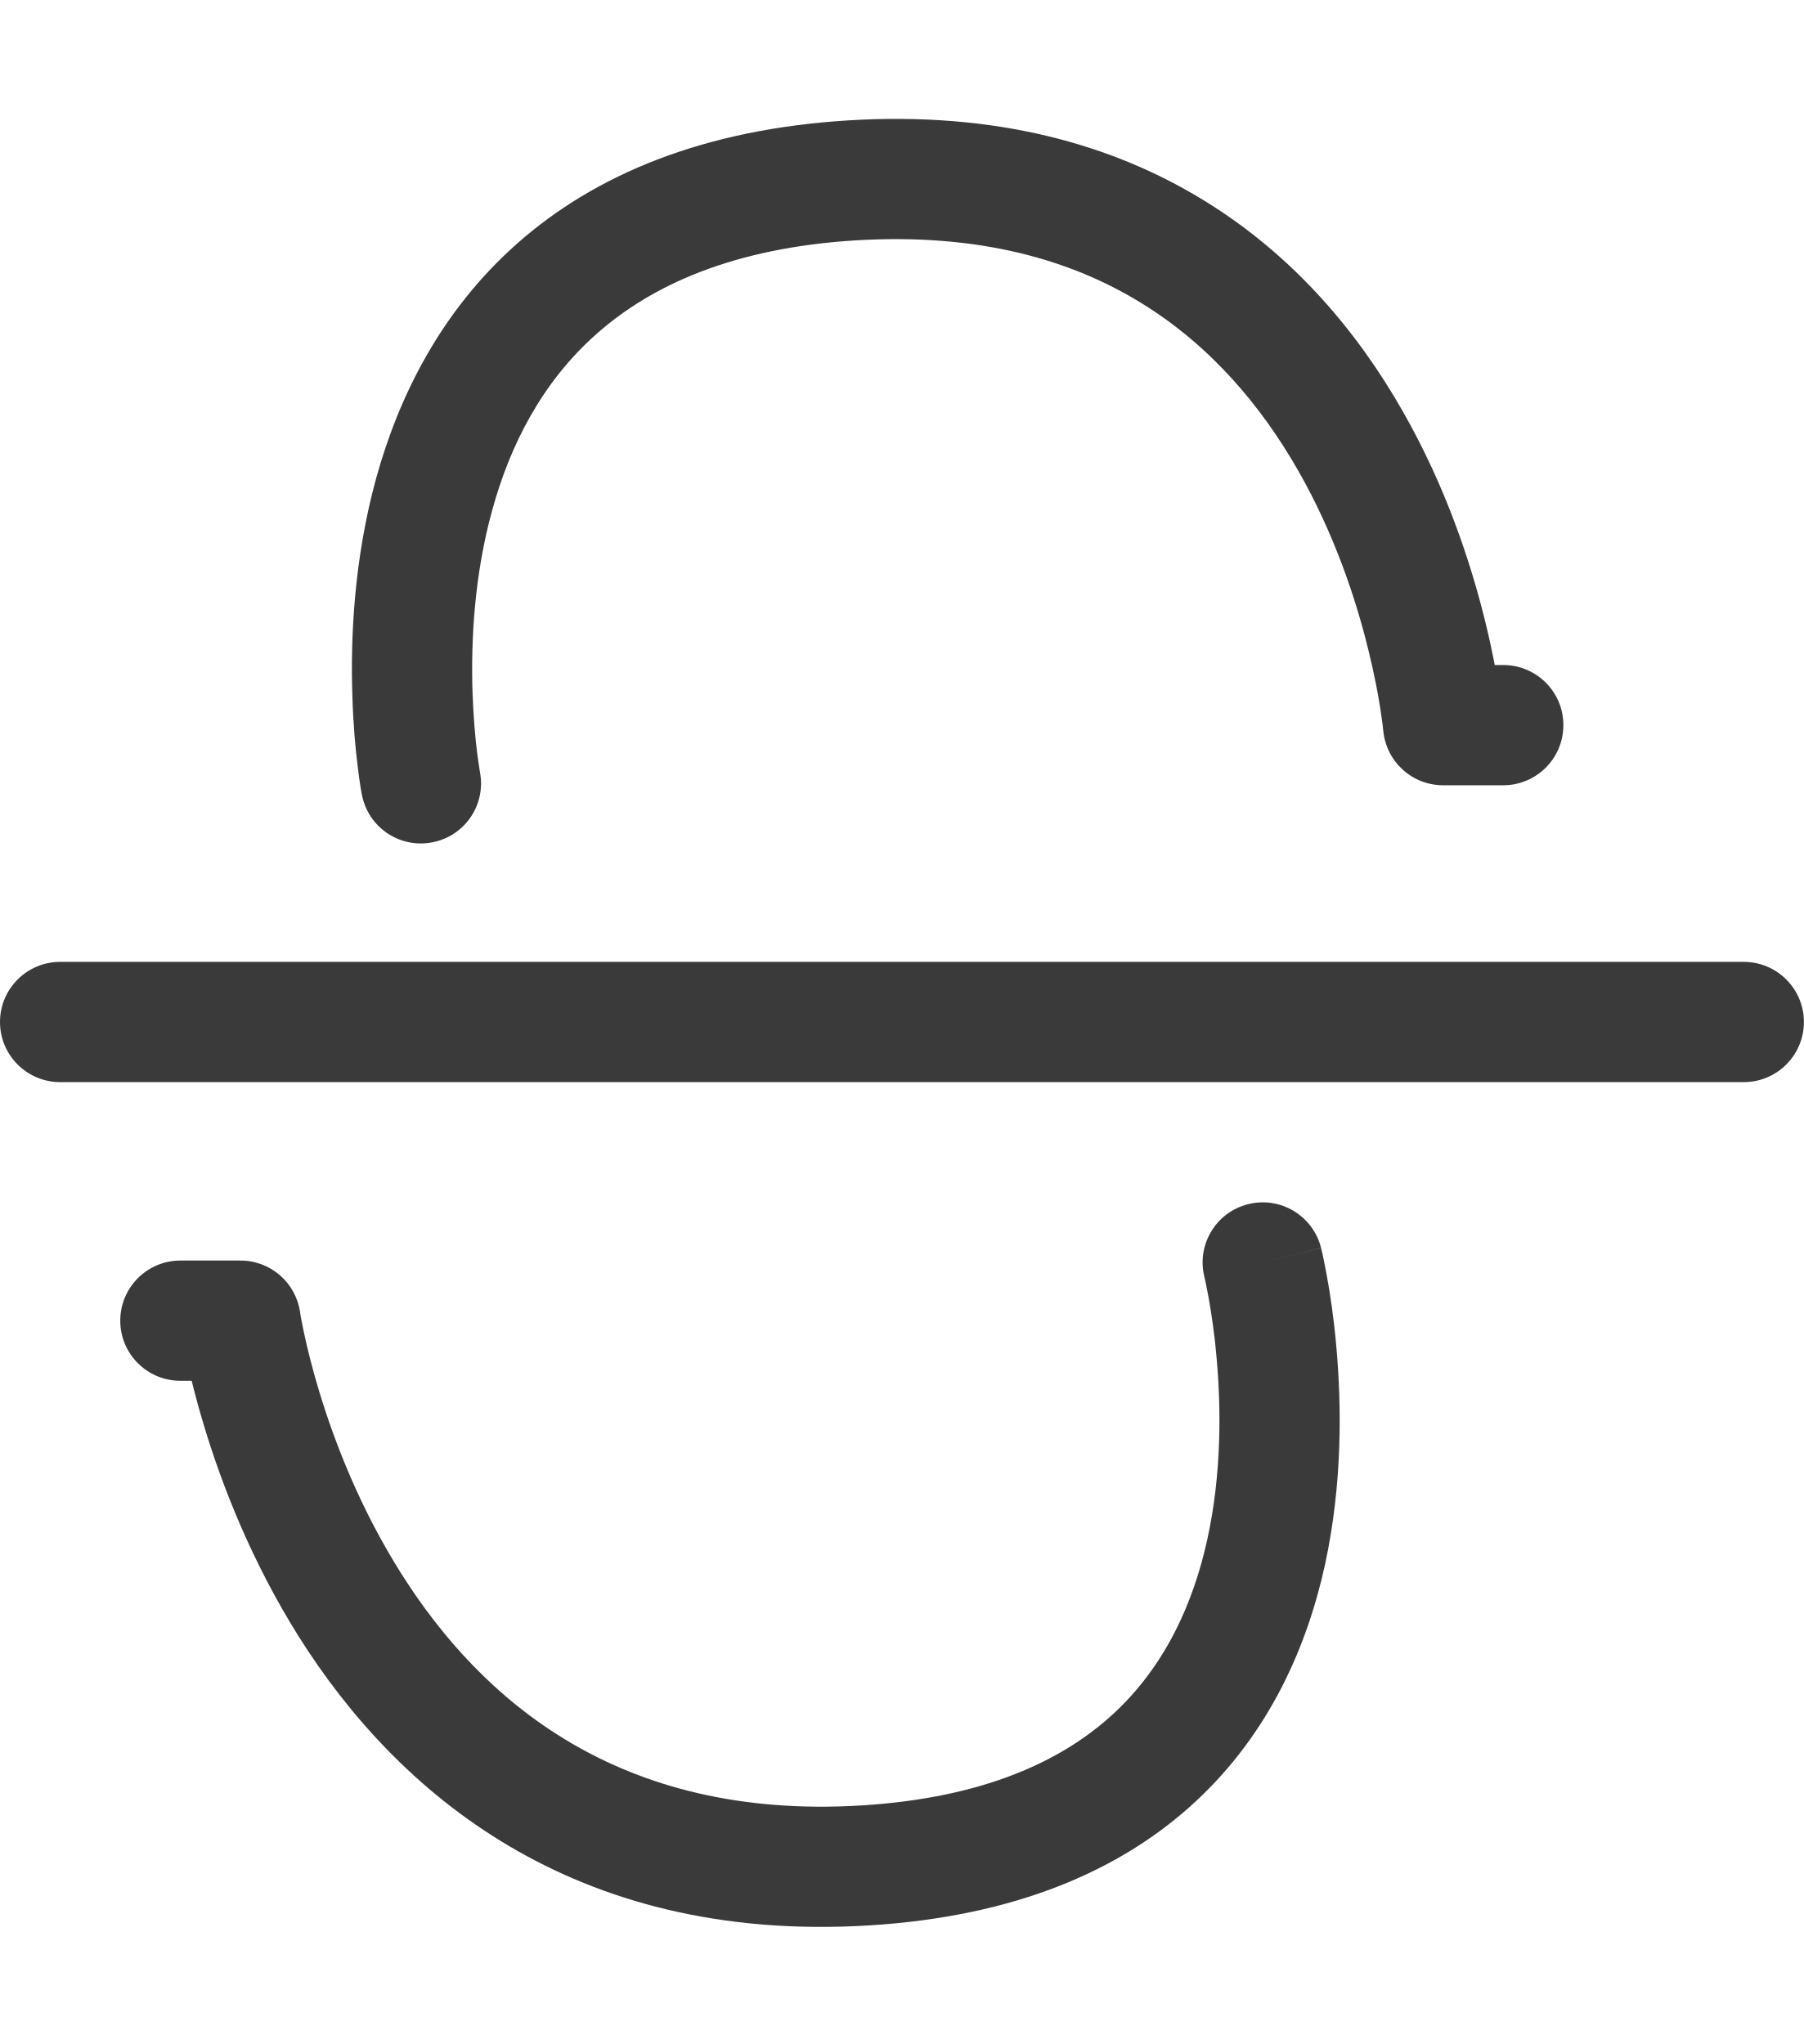
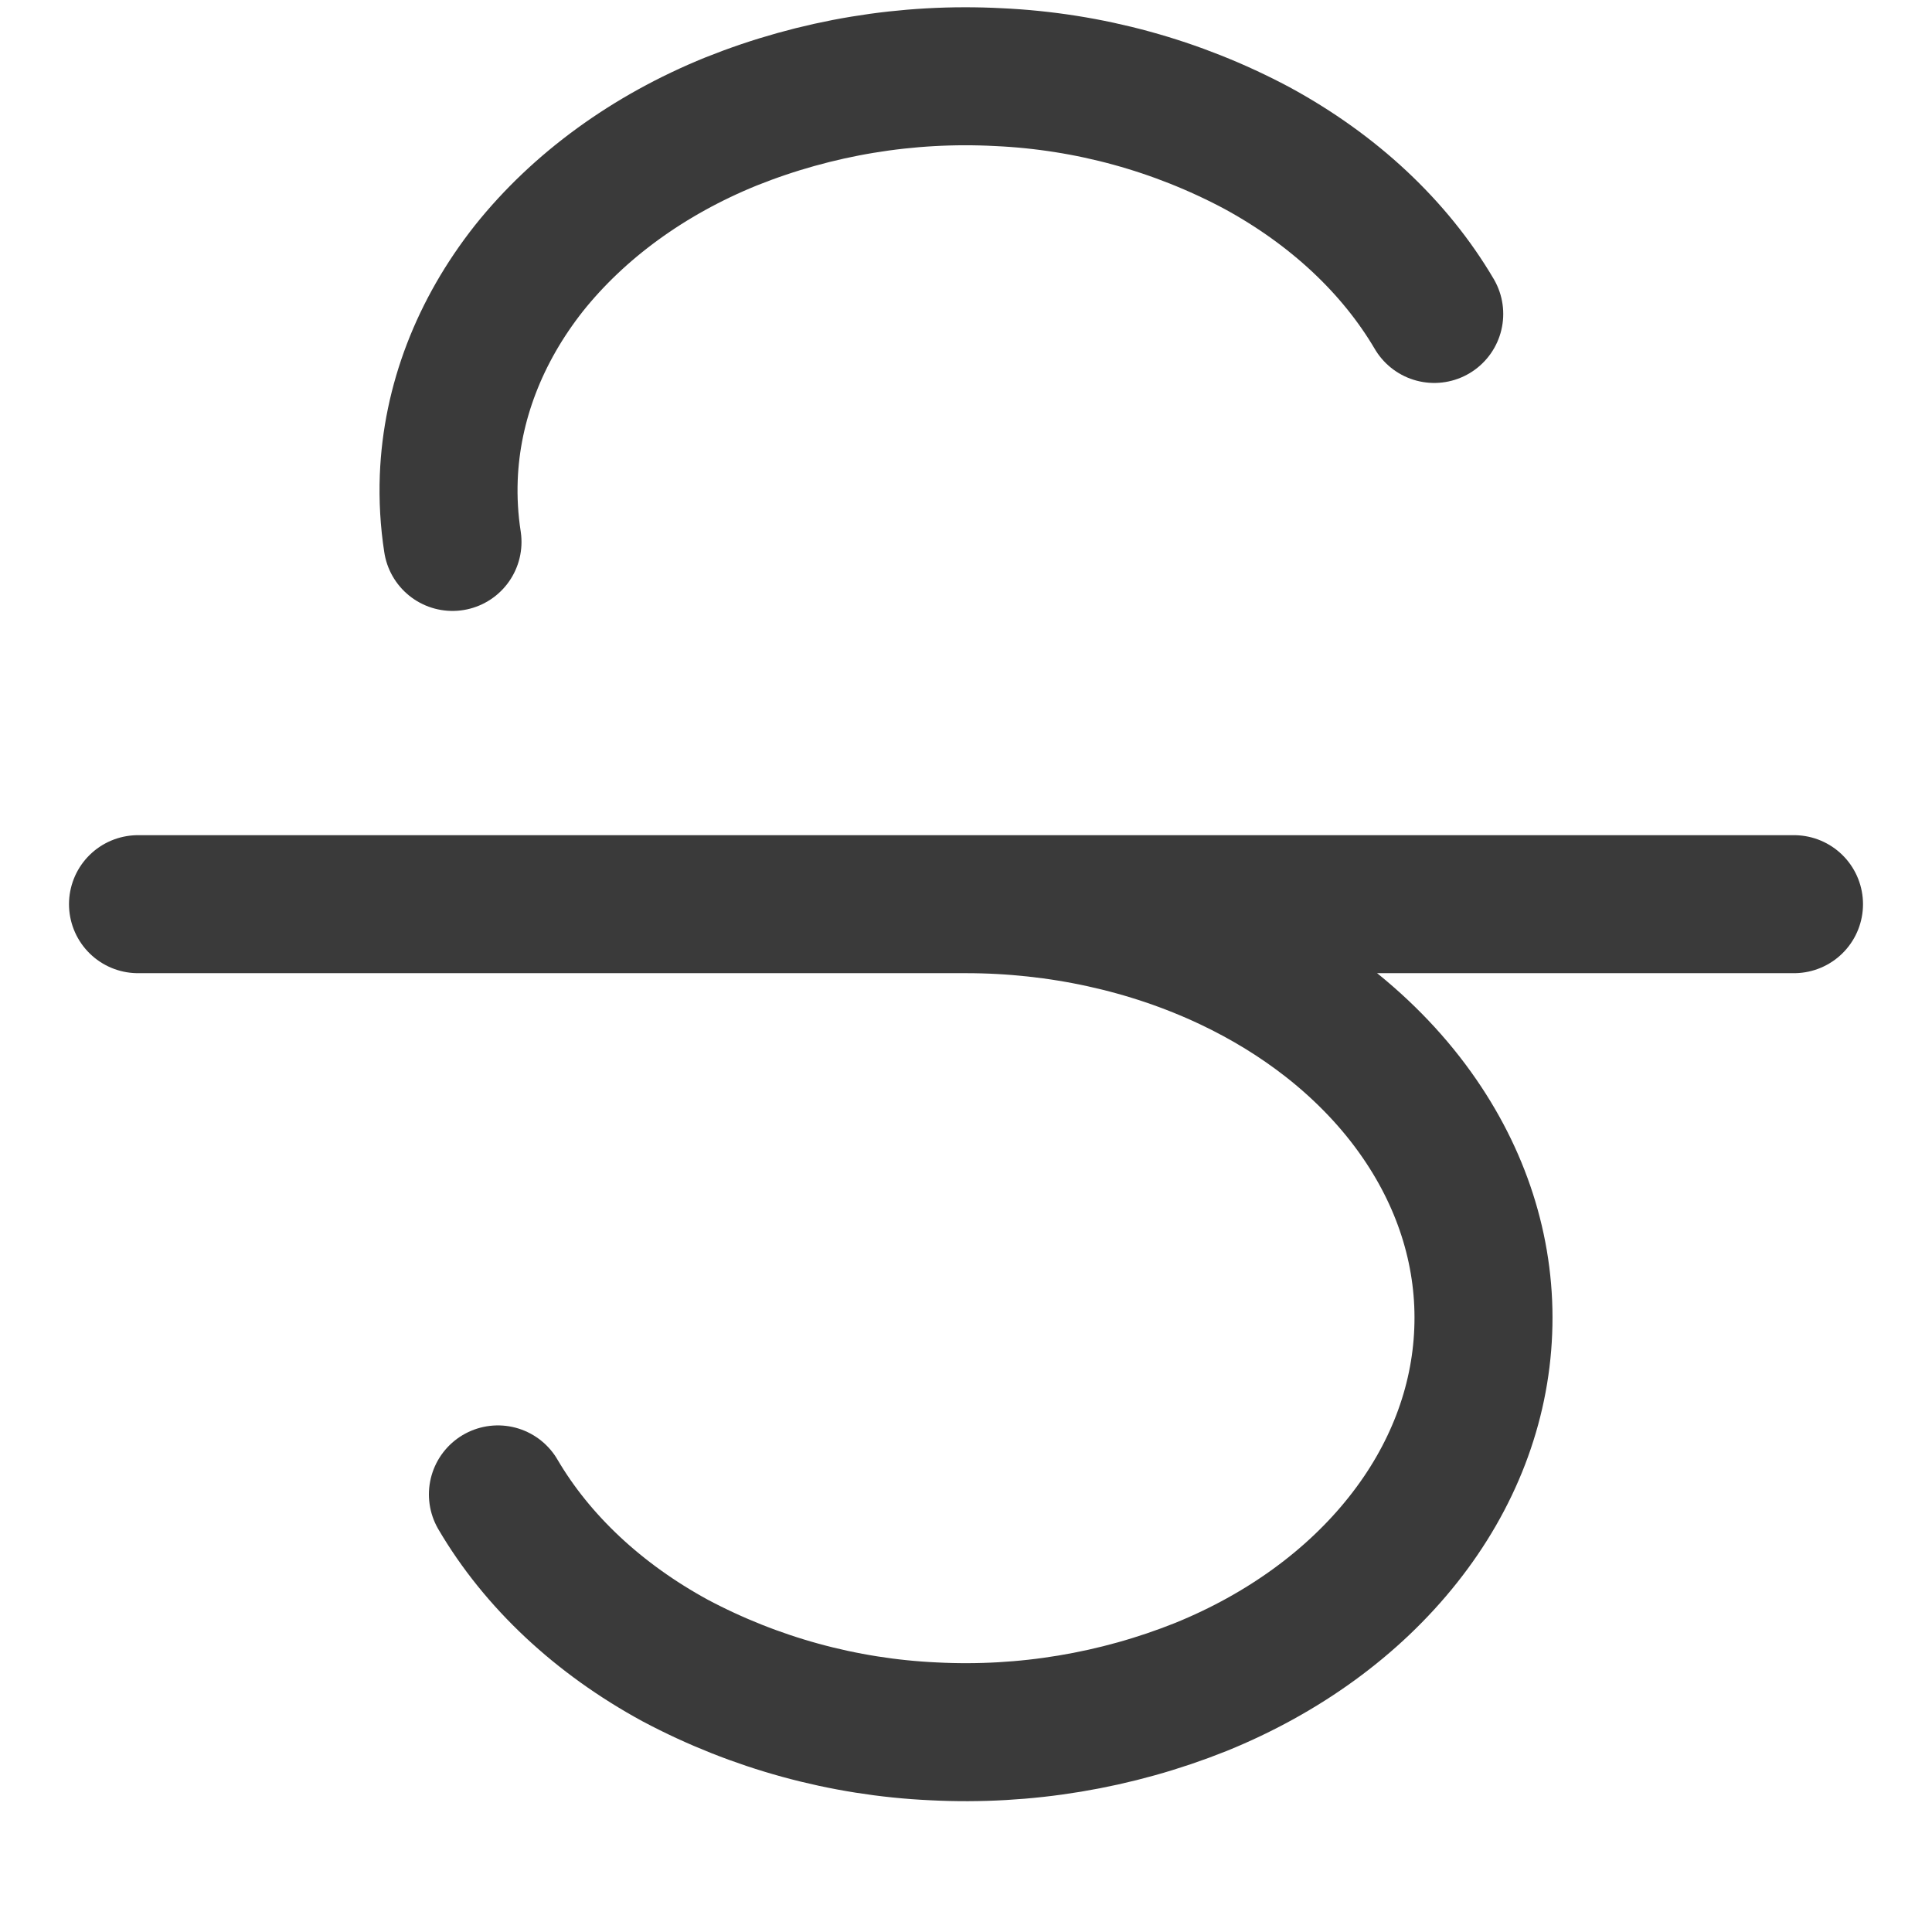
- <svg xmlns="http://www.w3.org/2000/svg" width="15" height="17" viewBox="0 0 15 17" fill="none">
-   <path d="M14.5 9C14.776 9 15 8.776 15 8.5C15 8.224 14.776 8 14.5 8V9ZM0.5 8C0.224 8 0 8.224 0 8.5C0 8.776 0.224 9 0.5 9V8ZM2 10.984L2.495 10.912C2.459 10.666 2.248 10.484 2 10.484V10.984ZM10.985 10.379C10.918 10.111 10.647 9.948 10.379 10.015C10.111 10.082 9.948 10.353 10.015 10.621L10.985 10.379ZM1.5 10.484C1.224 10.484 1 10.708 1 10.984C1 11.261 1.224 11.484 1.5 11.484V10.484ZM12 6.031L11.502 6.074C11.525 6.333 11.741 6.531 12 6.531V6.031ZM7.088 1.5L7.058 1.001L7.088 1.5ZM3.009 6.608C3.06 6.88 3.322 7.058 3.593 7.006C3.865 6.955 4.043 6.693 3.991 6.422L3.009 6.608ZM12.5 6.531C12.776 6.531 13 6.307 13 6.031C13 5.754 12.776 5.531 12.5 5.531V6.531ZM14.5 8H0.5V9H14.5V8ZM2 10.984C1.505 11.057 1.505 11.057 1.505 11.057C1.505 11.057 1.505 11.058 1.505 11.058C1.505 11.058 1.506 11.059 1.506 11.059C1.506 11.06 1.506 11.062 1.506 11.064C1.507 11.067 1.508 11.072 1.509 11.078C1.51 11.089 1.513 11.105 1.517 11.126C1.524 11.166 1.535 11.223 1.55 11.295C1.581 11.438 1.629 11.638 1.702 11.876C1.846 12.351 2.091 12.987 2.489 13.619C3.297 14.899 4.751 16.164 7.222 16.014L7.161 15.016C5.143 15.139 4 14.139 3.335 13.085C2.997 12.55 2.785 12.002 2.658 11.585C2.595 11.377 2.553 11.205 2.528 11.086C2.515 11.026 2.507 10.981 2.501 10.951C2.499 10.936 2.497 10.925 2.496 10.918C2.495 10.915 2.495 10.913 2.495 10.912C2.495 10.911 2.495 10.911 2.495 10.911C2.495 10.911 2.495 10.911 2.495 10.911C2.495 10.911 2.495 10.912 2.495 10.912C2.495 10.912 2.495 10.912 2 10.984ZM7.222 16.014C8.437 15.94 9.321 15.559 9.942 14.983C10.558 14.411 10.87 13.69 11.018 13.012C11.165 12.335 11.155 11.679 11.112 11.2C11.091 10.959 11.06 10.758 11.034 10.616C11.021 10.544 11.009 10.487 11.001 10.447C10.996 10.427 10.993 10.411 10.99 10.4C10.989 10.394 10.988 10.39 10.987 10.386C10.986 10.384 10.986 10.383 10.986 10.382C10.986 10.381 10.986 10.381 10.986 10.38C10.985 10.38 10.985 10.38 10.985 10.38C10.985 10.38 10.985 10.379 10.5 10.5C10.015 10.621 10.015 10.621 10.015 10.62C10.015 10.62 10.015 10.62 10.015 10.62C10.015 10.62 10.015 10.62 10.015 10.62C10.015 10.62 10.015 10.62 10.015 10.621C10.015 10.622 10.016 10.624 10.016 10.627C10.018 10.634 10.02 10.645 10.024 10.659C10.03 10.689 10.039 10.734 10.05 10.793C10.071 10.911 10.098 11.083 10.116 11.29C10.154 11.709 10.159 12.255 10.04 12.799C9.922 13.34 9.687 13.855 9.262 14.25C8.841 14.64 8.19 14.953 7.161 15.016L7.222 16.014ZM2 10.484H1.5V11.484H2V10.484ZM12 6.031C12.498 5.987 12.498 5.986 12.498 5.986C12.498 5.986 12.498 5.986 12.498 5.986C12.498 5.985 12.498 5.985 12.498 5.984C12.498 5.983 12.498 5.981 12.497 5.98C12.497 5.976 12.497 5.971 12.496 5.965C12.495 5.954 12.493 5.938 12.491 5.917C12.486 5.877 12.478 5.819 12.467 5.748C12.445 5.605 12.408 5.404 12.349 5.165C12.232 4.689 12.025 4.05 11.661 3.415C11.298 2.778 10.771 2.133 10.011 1.667C9.246 1.197 8.275 0.927 7.058 1.001L7.118 1.999C8.146 1.937 8.911 2.164 9.488 2.519C10.07 2.876 10.49 3.381 10.793 3.911C11.097 4.442 11.276 4.987 11.378 5.404C11.429 5.611 11.461 5.783 11.479 5.902C11.488 5.961 11.494 6.006 11.498 6.036C11.499 6.051 11.501 6.062 11.501 6.068C11.502 6.071 11.502 6.074 11.502 6.075C11.502 6.075 11.502 6.075 11.502 6.075C11.502 6.075 11.502 6.075 11.502 6.075C11.502 6.075 11.502 6.075 11.502 6.075C11.502 6.075 11.502 6.074 12 6.031ZM7.058 1.001C5.842 1.075 4.945 1.456 4.302 2.024C3.664 2.588 3.315 3.301 3.128 3.977C2.943 4.651 2.914 5.306 2.93 5.786C2.937 6.027 2.956 6.229 2.974 6.371C2.982 6.443 2.991 6.5 2.997 6.54C3 6.56 3.003 6.576 3.005 6.587C3.006 6.593 3.007 6.598 3.007 6.601C3.008 6.603 3.008 6.604 3.008 6.606C3.008 6.606 3.009 6.607 3.009 6.607C3.009 6.607 3.009 6.608 3.009 6.608C3.009 6.608 3.009 6.608 3.5 6.515C3.991 6.422 3.991 6.422 3.991 6.422C3.991 6.422 3.991 6.422 3.991 6.422C3.991 6.422 3.991 6.423 3.991 6.423C3.991 6.423 3.991 6.422 3.991 6.422C3.991 6.421 3.991 6.419 3.99 6.415C3.989 6.409 3.987 6.398 3.985 6.383C3.98 6.354 3.974 6.309 3.966 6.25C3.952 6.132 3.936 5.961 3.929 5.754C3.916 5.336 3.942 4.788 4.093 4.243C4.242 3.699 4.509 3.175 4.964 2.774C5.415 2.376 6.089 2.062 7.118 1.999L7.058 1.001ZM12 6.531H12.5V5.531H12V6.531Z" fill="#3A3A3A" />
+ <svg xmlns="http://www.w3.org/2000/svg" width="14" height="14" viewBox="0 0 14 14" fill="none">
+   <path d="M7 6.552C7.672 6.552 8.331 6.697 8.909 6.97C9.171 7.094 9.41 7.241 9.626 7.41C9.886 7.614 10.11 7.849 10.287 8.107C10.611 8.578 10.77 9.109 10.748 9.646C10.727 10.183 10.527 10.705 10.166 11.159C9.806 11.613 9.301 11.981 8.703 12.224C8.088 12.47 7.427 12.58 6.765 12.546C6.111 12.516 5.471 12.34 4.893 12.033C4.338 11.731 3.893 11.315 3.608 10.829M7 6.552H1M7 6.552H13M10.393 2.275C10.107 1.789 9.663 1.374 9.107 1.072C8.529 0.764 7.89 0.589 7.236 0.559C6.574 0.524 5.913 0.634 5.298 0.88C4.699 1.123 4.194 1.492 3.833 1.944C3.474 2.399 3.273 2.922 3.252 3.459C3.246 3.616 3.255 3.772 3.279 3.927" stroke="#3A3A3A" stroke-linecap="round" stroke-linejoin="round" />
</svg>
